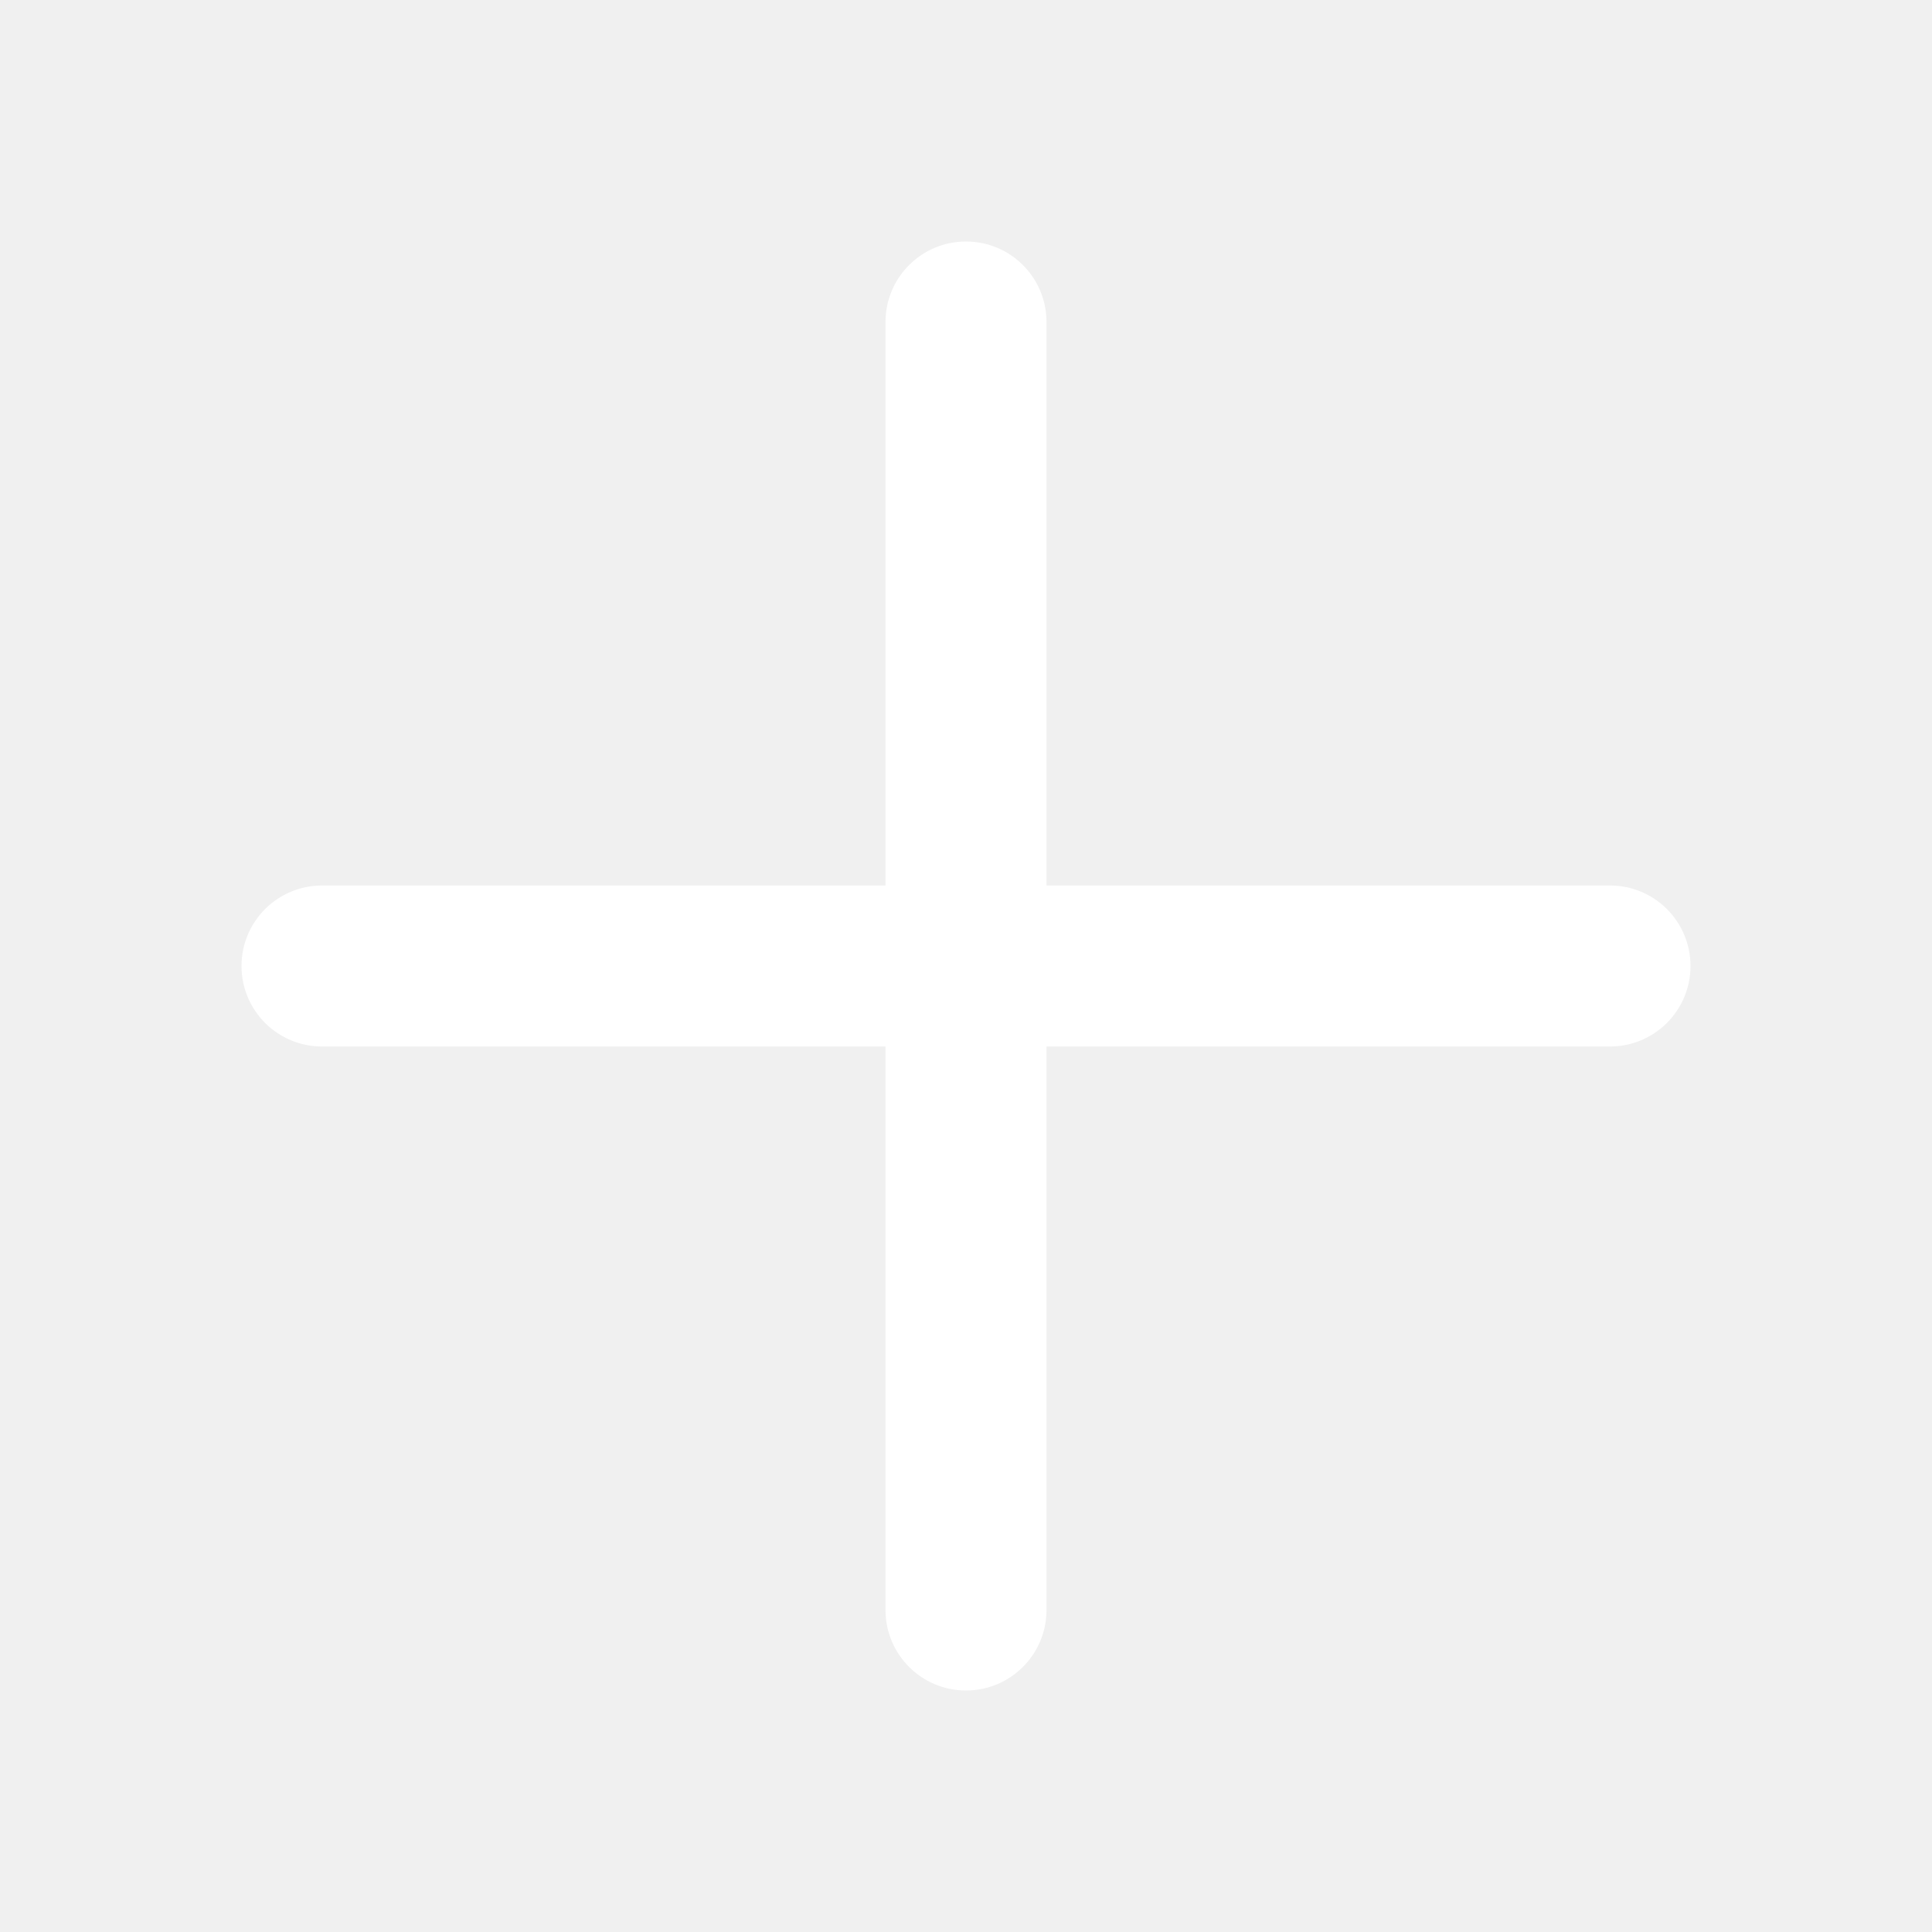
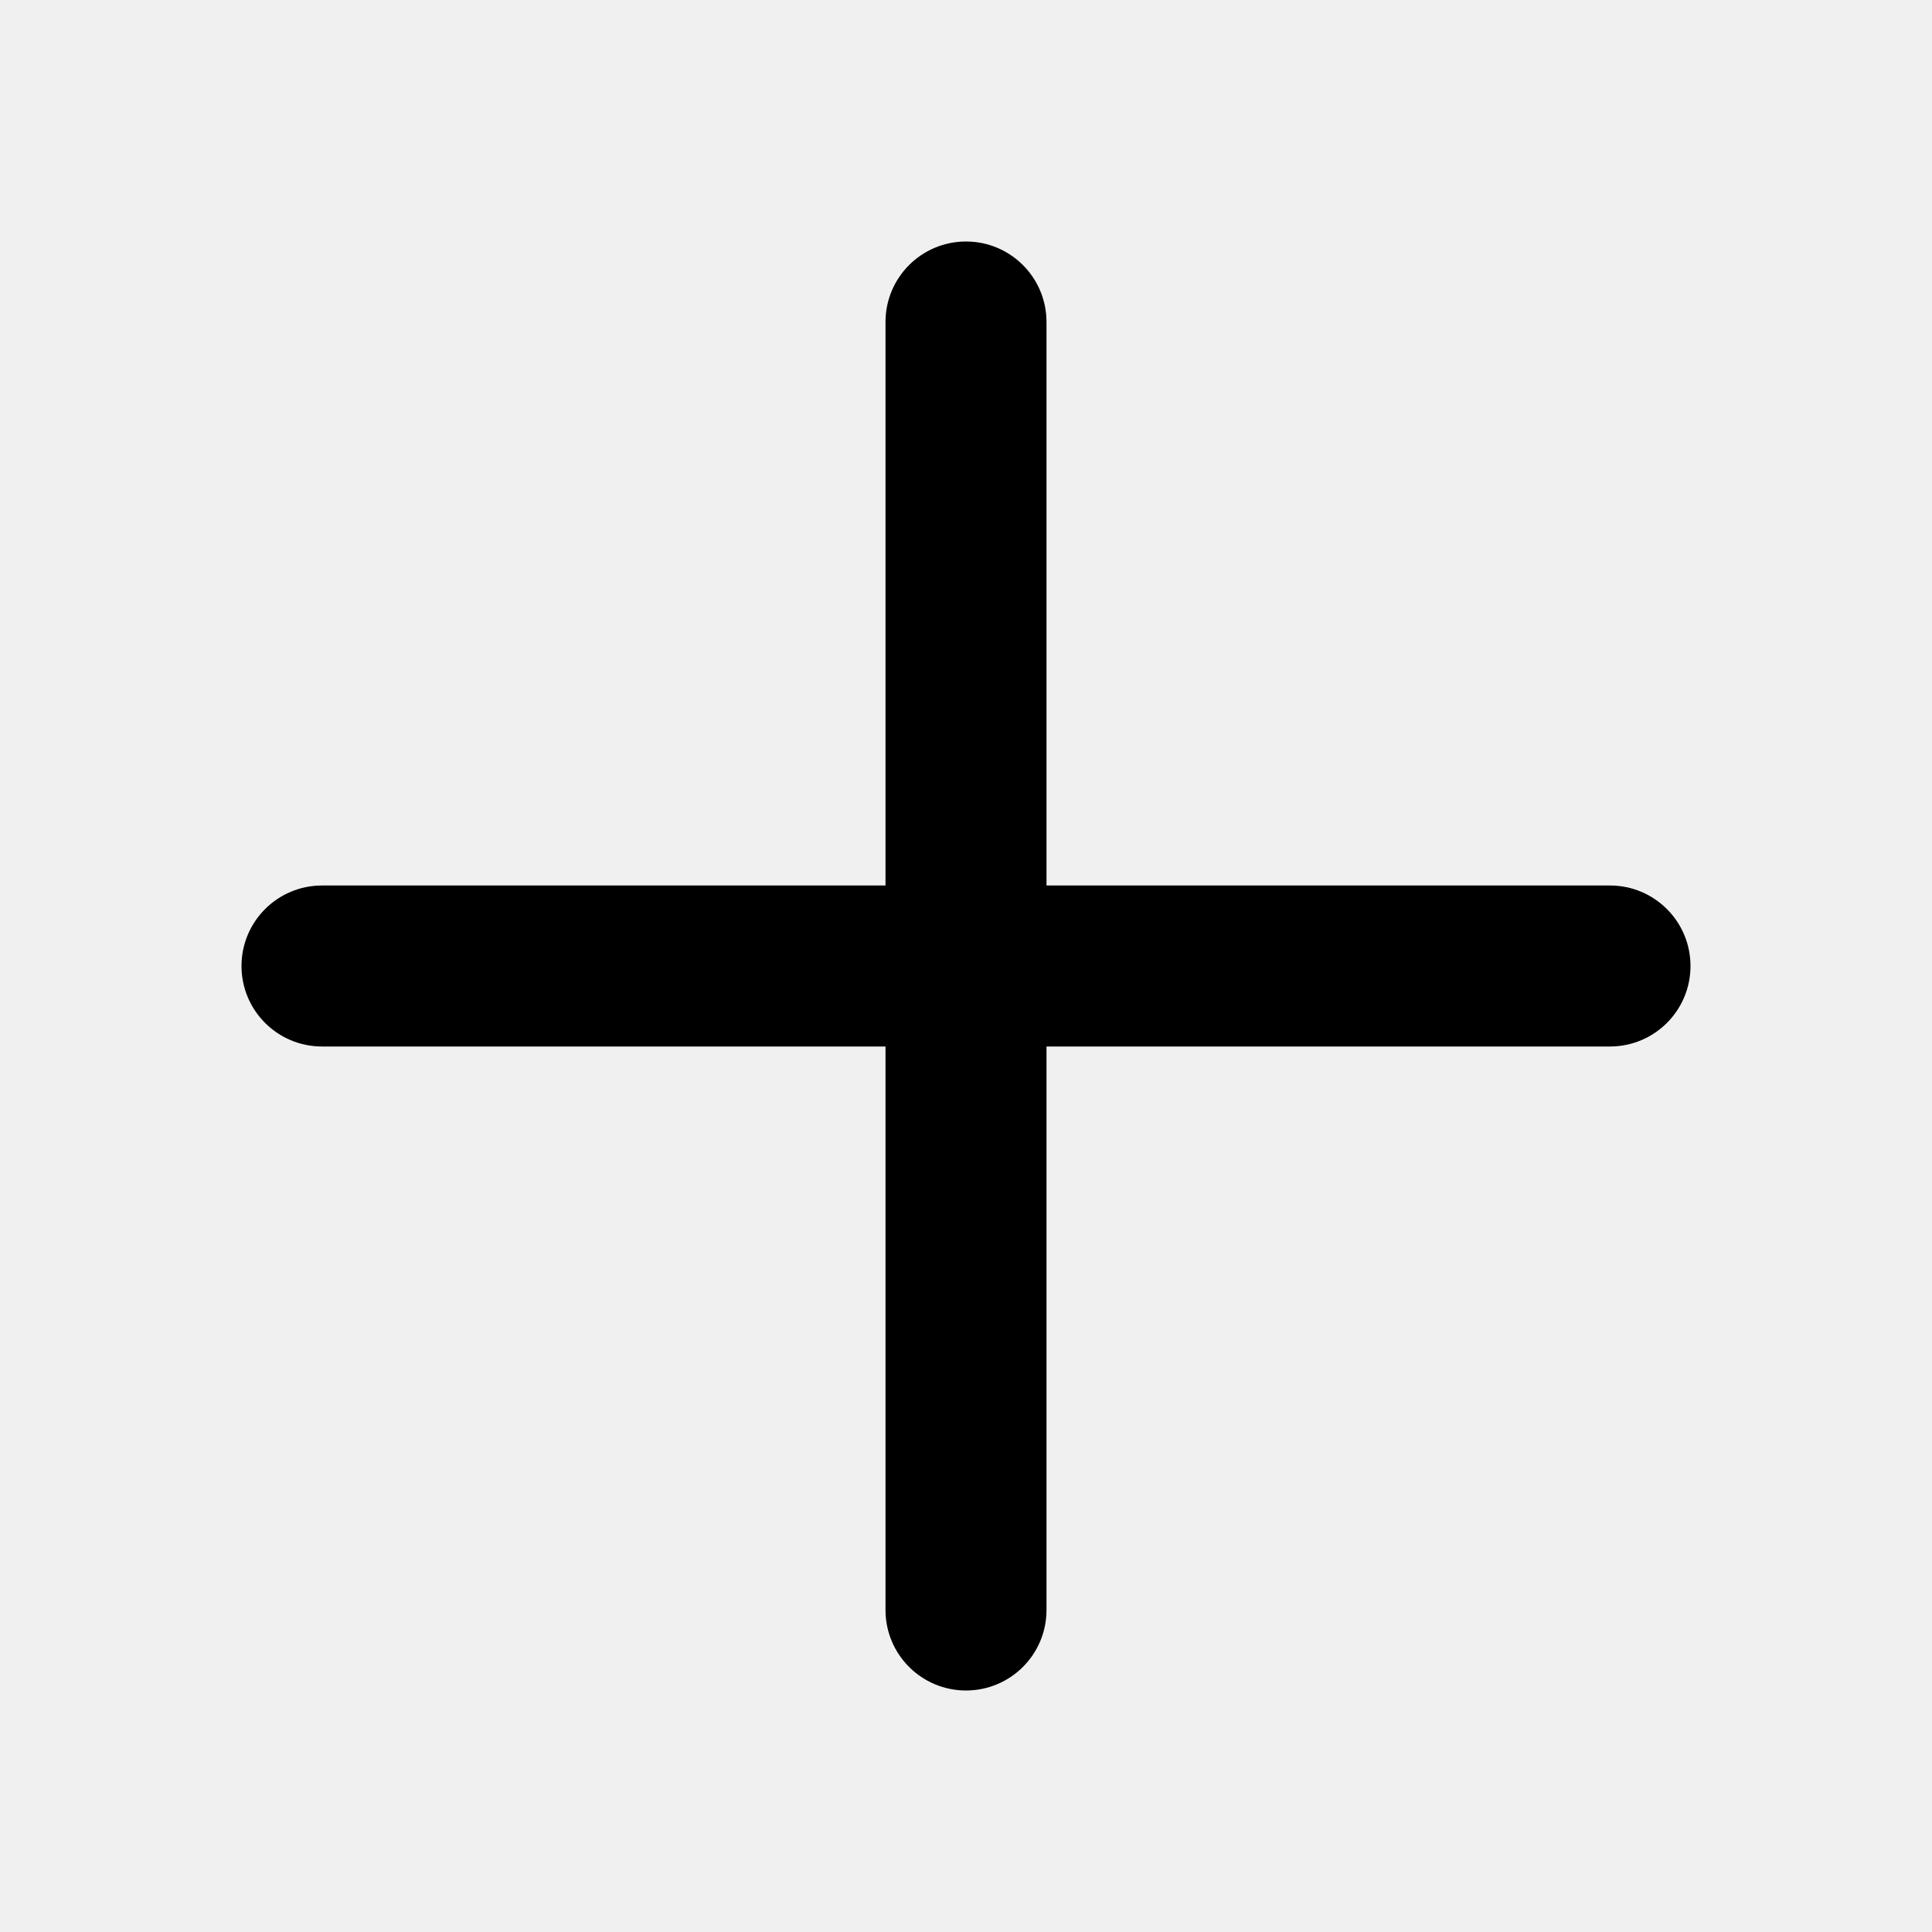
<svg xmlns="http://www.w3.org/2000/svg" width="24" height="24" viewBox="0 0 24 24" fill="none">
-   <rect x="3" y="11" width="18" height="2" rx="1" fill="white" />
-   <rect x="13" y="3" width="18" height="2" rx="1" transform="rotate(90 13 3)" fill="white" />
+   <rect x="3" y="11" width="18" height="2" rx="1" fill="currentColor" />
+   <rect x="13" y="3" width="18" height="2" rx="1" transform="rotate(90 13 3)" fill="currentColor" />
</svg>
